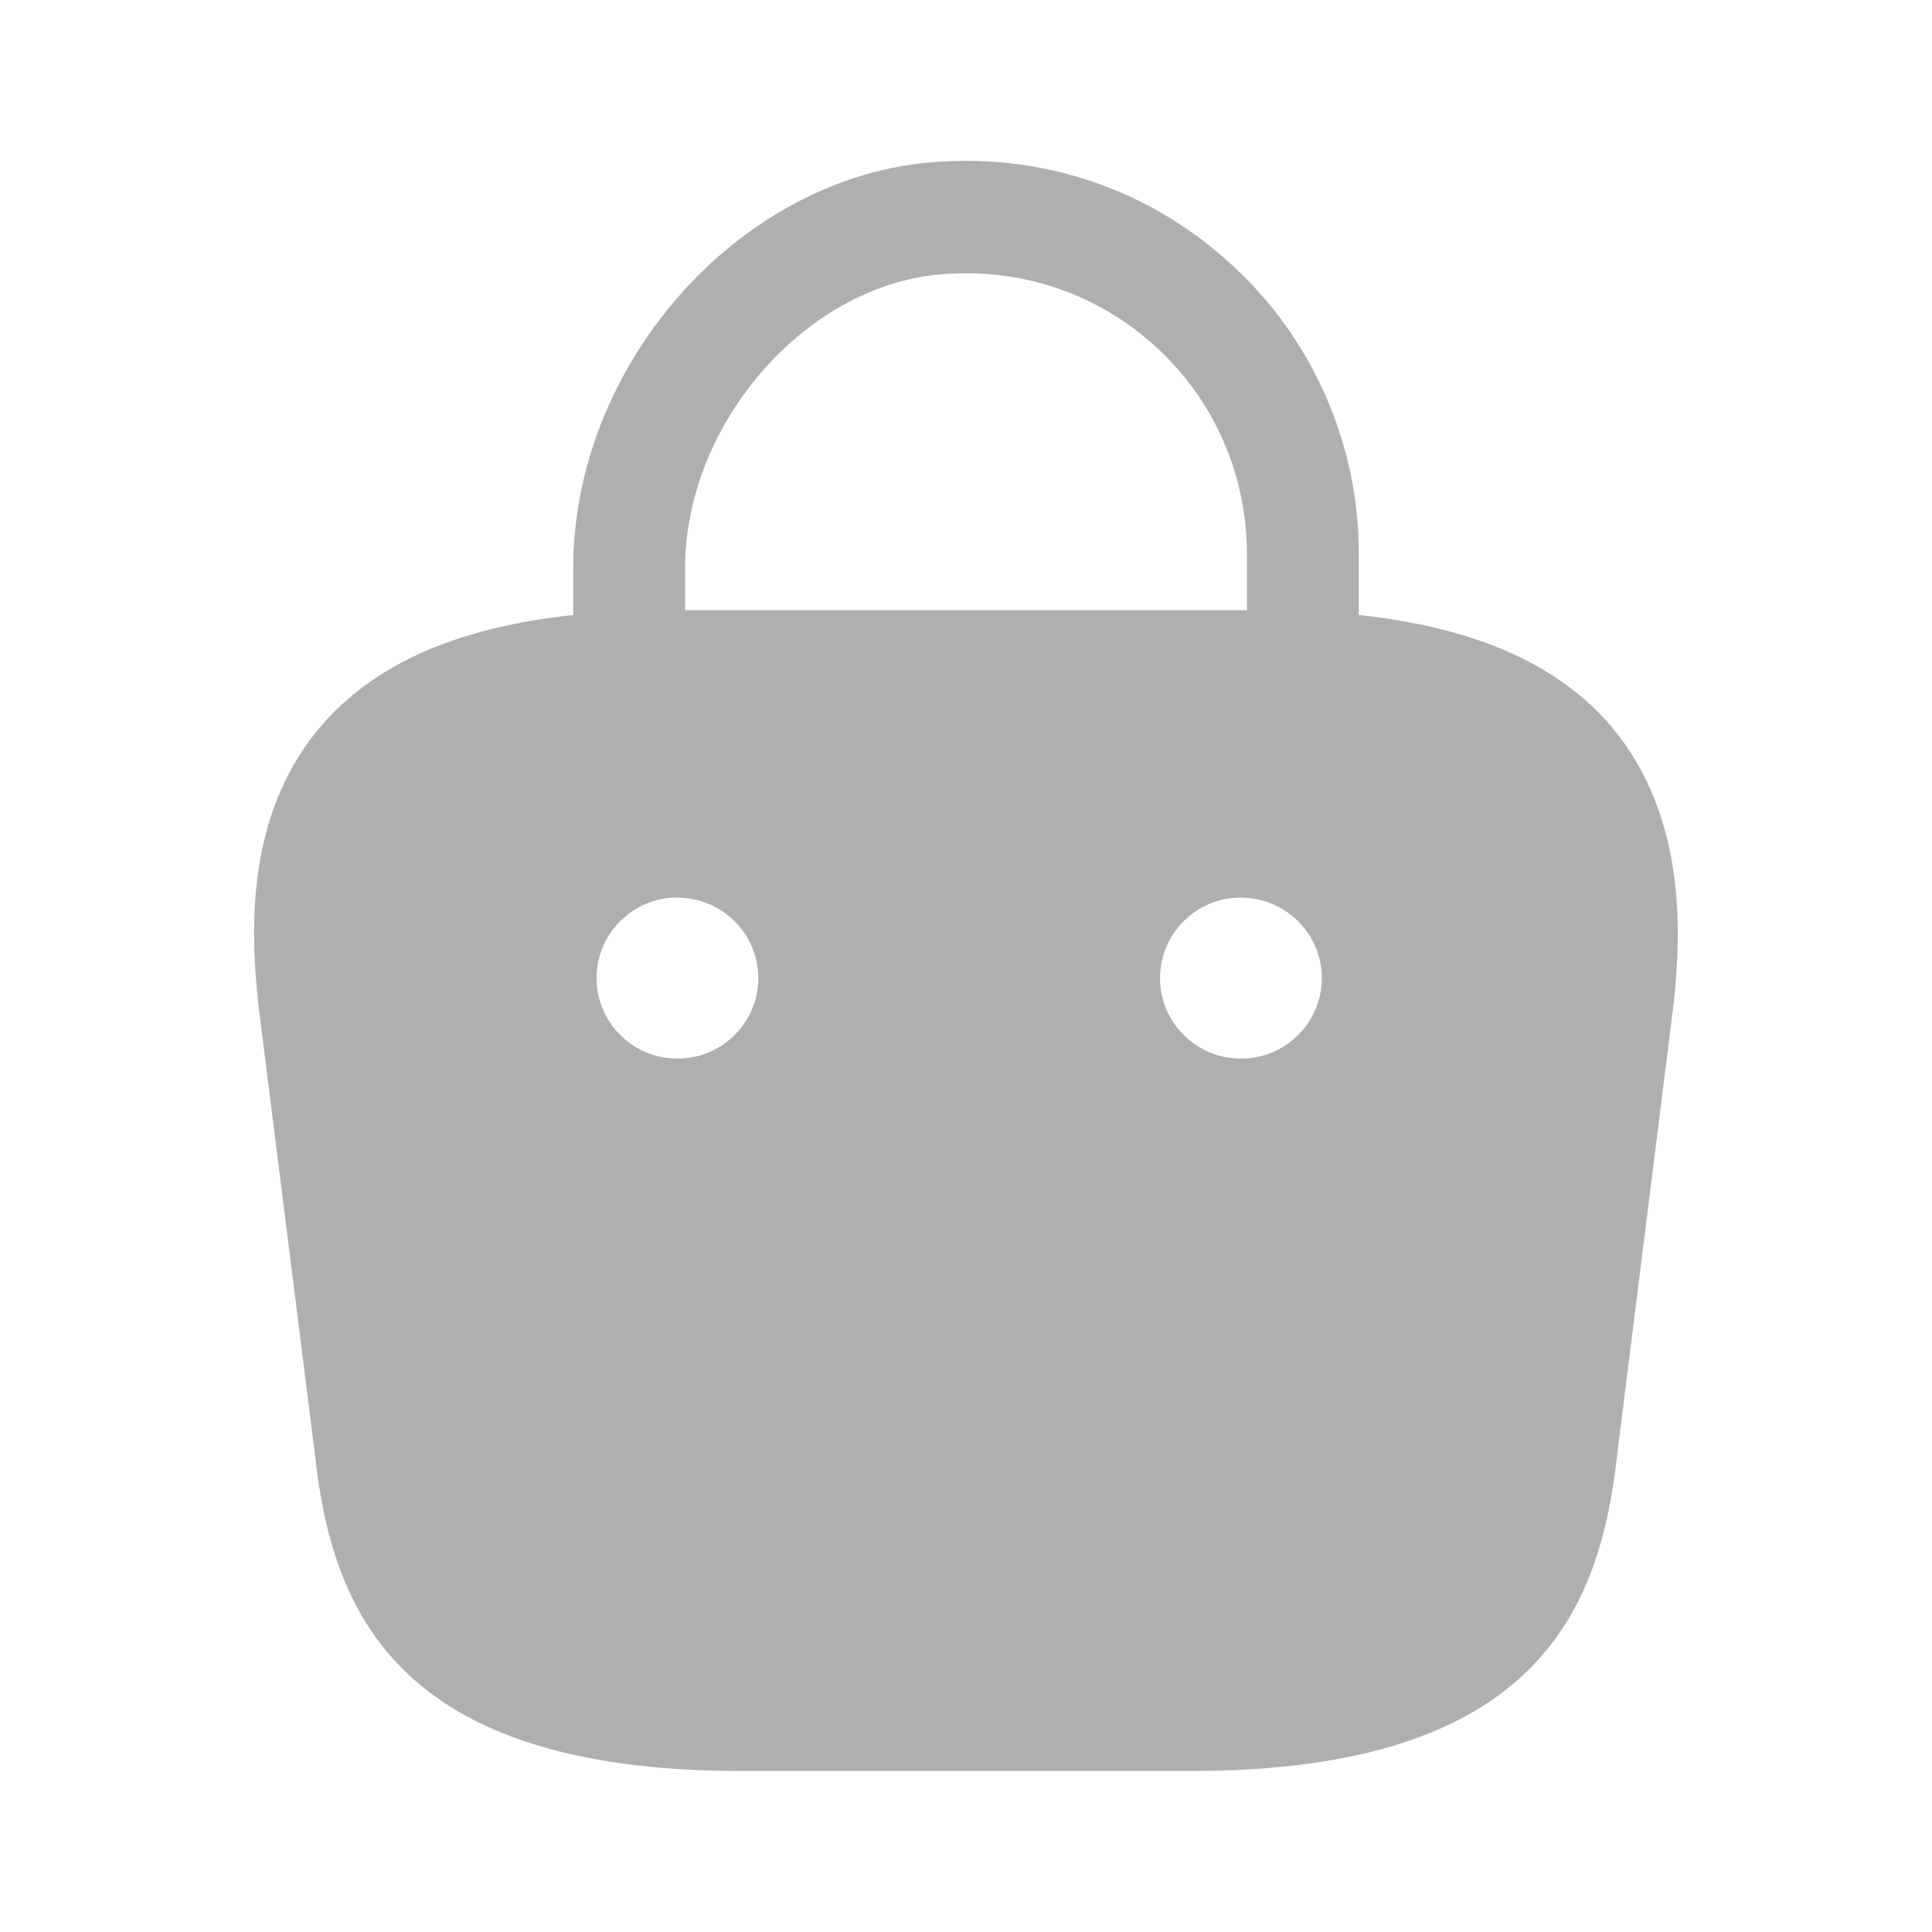
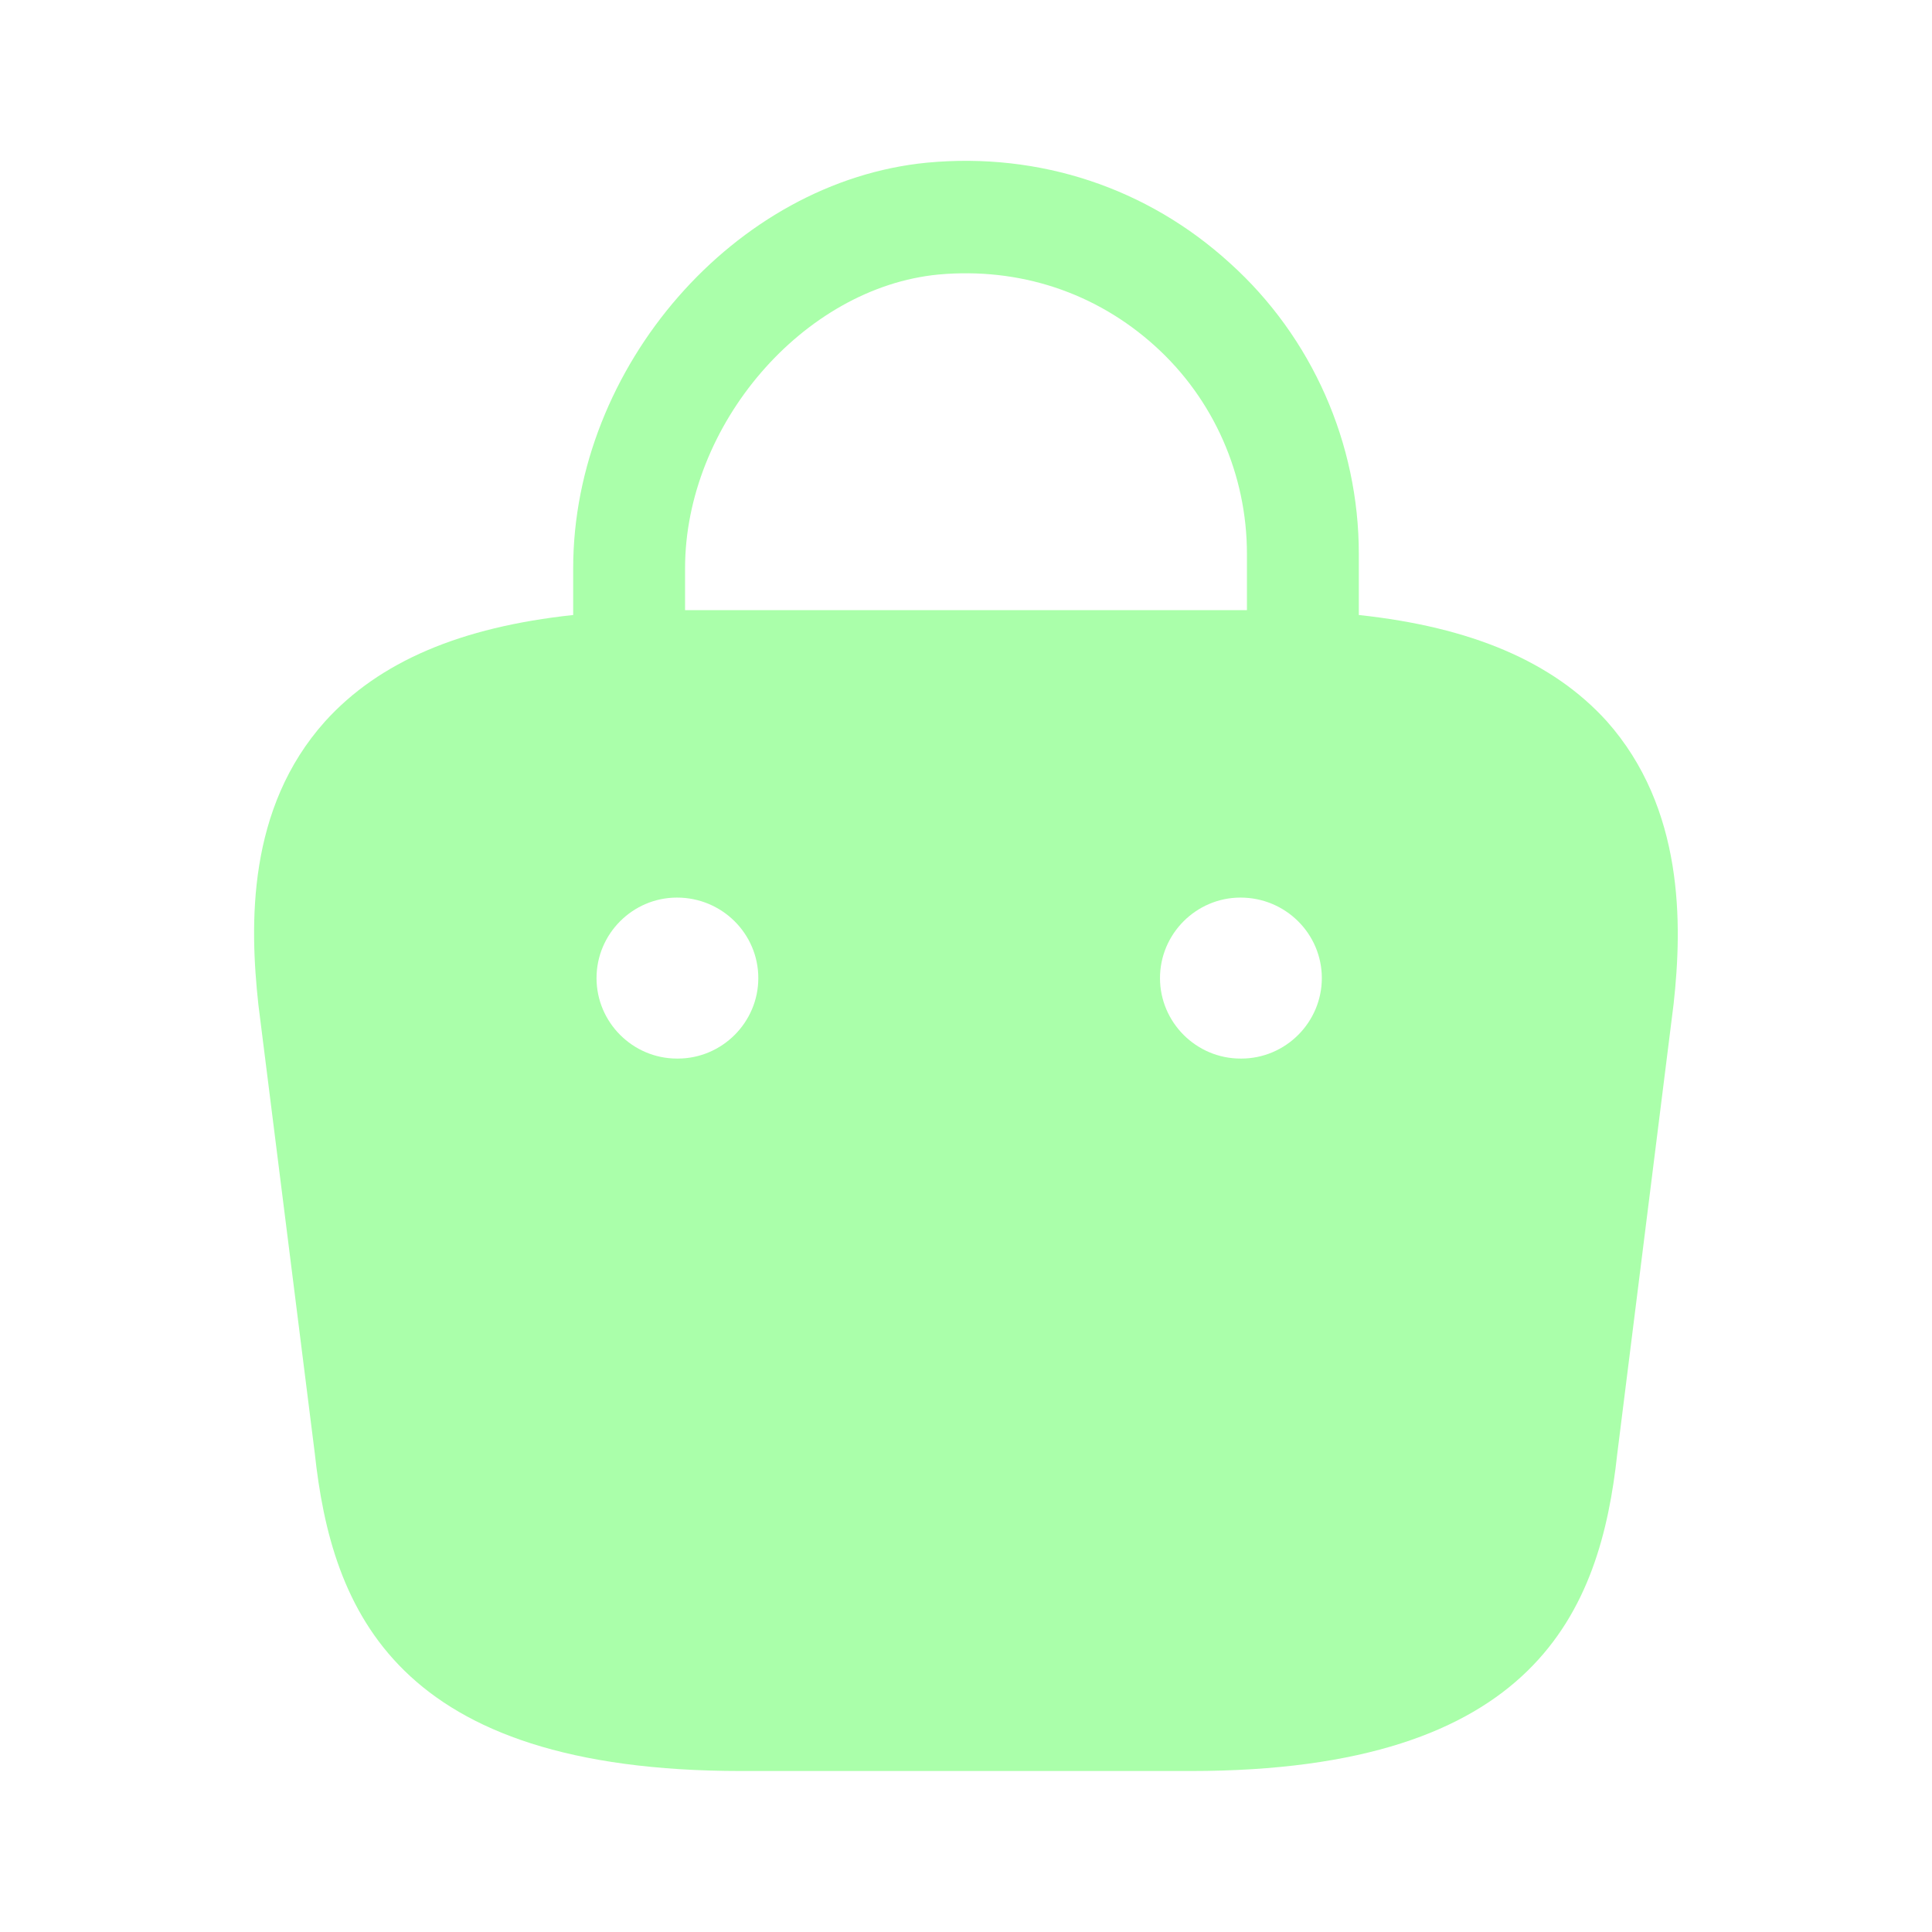
- <svg xmlns="http://www.w3.org/2000/svg" id="bag" width="34" height="34" viewBox="0 0 34 34" fill="none">
-   <path d="M28.277 12.693C27.328 11.645 25.897 11.036 23.913 10.823V9.747C23.913 7.806 23.092 5.936 21.647 4.633C20.188 3.301 18.289 2.678 16.32 2.862C12.934 3.188 10.087 6.46 10.087 10.002V10.823C8.103 11.036 6.672 11.645 5.723 12.693C4.349 14.223 4.392 16.263 4.547 17.68L5.539 25.571C5.837 28.333 6.956 31.167 13.047 31.167H20.953C27.044 31.167 28.163 28.333 28.461 25.585L29.453 17.666C29.608 16.263 29.637 14.223 28.277 12.693ZM16.518 4.831C17.935 4.703 19.281 5.143 20.329 6.092C21.363 7.027 21.944 8.358 21.944 9.747V10.738H12.056V10.002C12.056 7.48 14.138 5.058 16.518 4.831ZM11.928 18.629H11.914C11.135 18.629 10.498 17.992 10.498 17.213C10.498 16.433 11.135 15.796 11.914 15.796C12.707 15.796 13.345 16.433 13.345 17.213C13.345 17.992 12.707 18.629 11.928 18.629ZM21.845 18.629H21.831C21.052 18.629 20.414 17.992 20.414 17.213C20.414 16.433 21.052 15.796 21.831 15.796C22.624 15.796 23.262 16.433 23.262 17.213C23.262 17.992 22.624 18.629 21.845 18.629Z" fill="#AFAFAF" />
+ <svg xmlns="http://www.w3.org/2000/svg" id="bag" width="34" height="34" viewBox="0 0 34 34" fill="#afaf">
+   <path d="M28.277 12.693C27.328 11.645 25.897 11.036 23.913 10.823V9.747C23.913 7.806 23.092 5.936 21.647 4.633C20.188 3.301 18.289 2.678 16.32 2.862C12.934 3.188 10.087 6.46 10.087 10.002V10.823C8.103 11.036 6.672 11.645 5.723 12.693C4.349 14.223 4.392 16.263 4.547 17.68L5.539 25.571C5.837 28.333 6.956 31.167 13.047 31.167H20.953C27.044 31.167 28.163 28.333 28.461 25.585L29.453 17.666C29.608 16.263 29.637 14.223 28.277 12.693ZM16.518 4.831C17.935 4.703 19.281 5.143 20.329 6.092C21.363 7.027 21.944 8.358 21.944 9.747V10.738H12.056V10.002C12.056 7.48 14.138 5.058 16.518 4.831ZM11.928 18.629H11.914C11.135 18.629 10.498 17.992 10.498 17.213C10.498 16.433 11.135 15.796 11.914 15.796C12.707 15.796 13.345 16.433 13.345 17.213C13.345 17.992 12.707 18.629 11.928 18.629ZM21.845 18.629H21.831C21.052 18.629 20.414 17.992 20.414 17.213C20.414 16.433 21.052 15.796 21.831 15.796C22.624 15.796 23.262 16.433 23.262 17.213C23.262 17.992 22.624 18.629 21.845 18.629Z" />
</svg>
